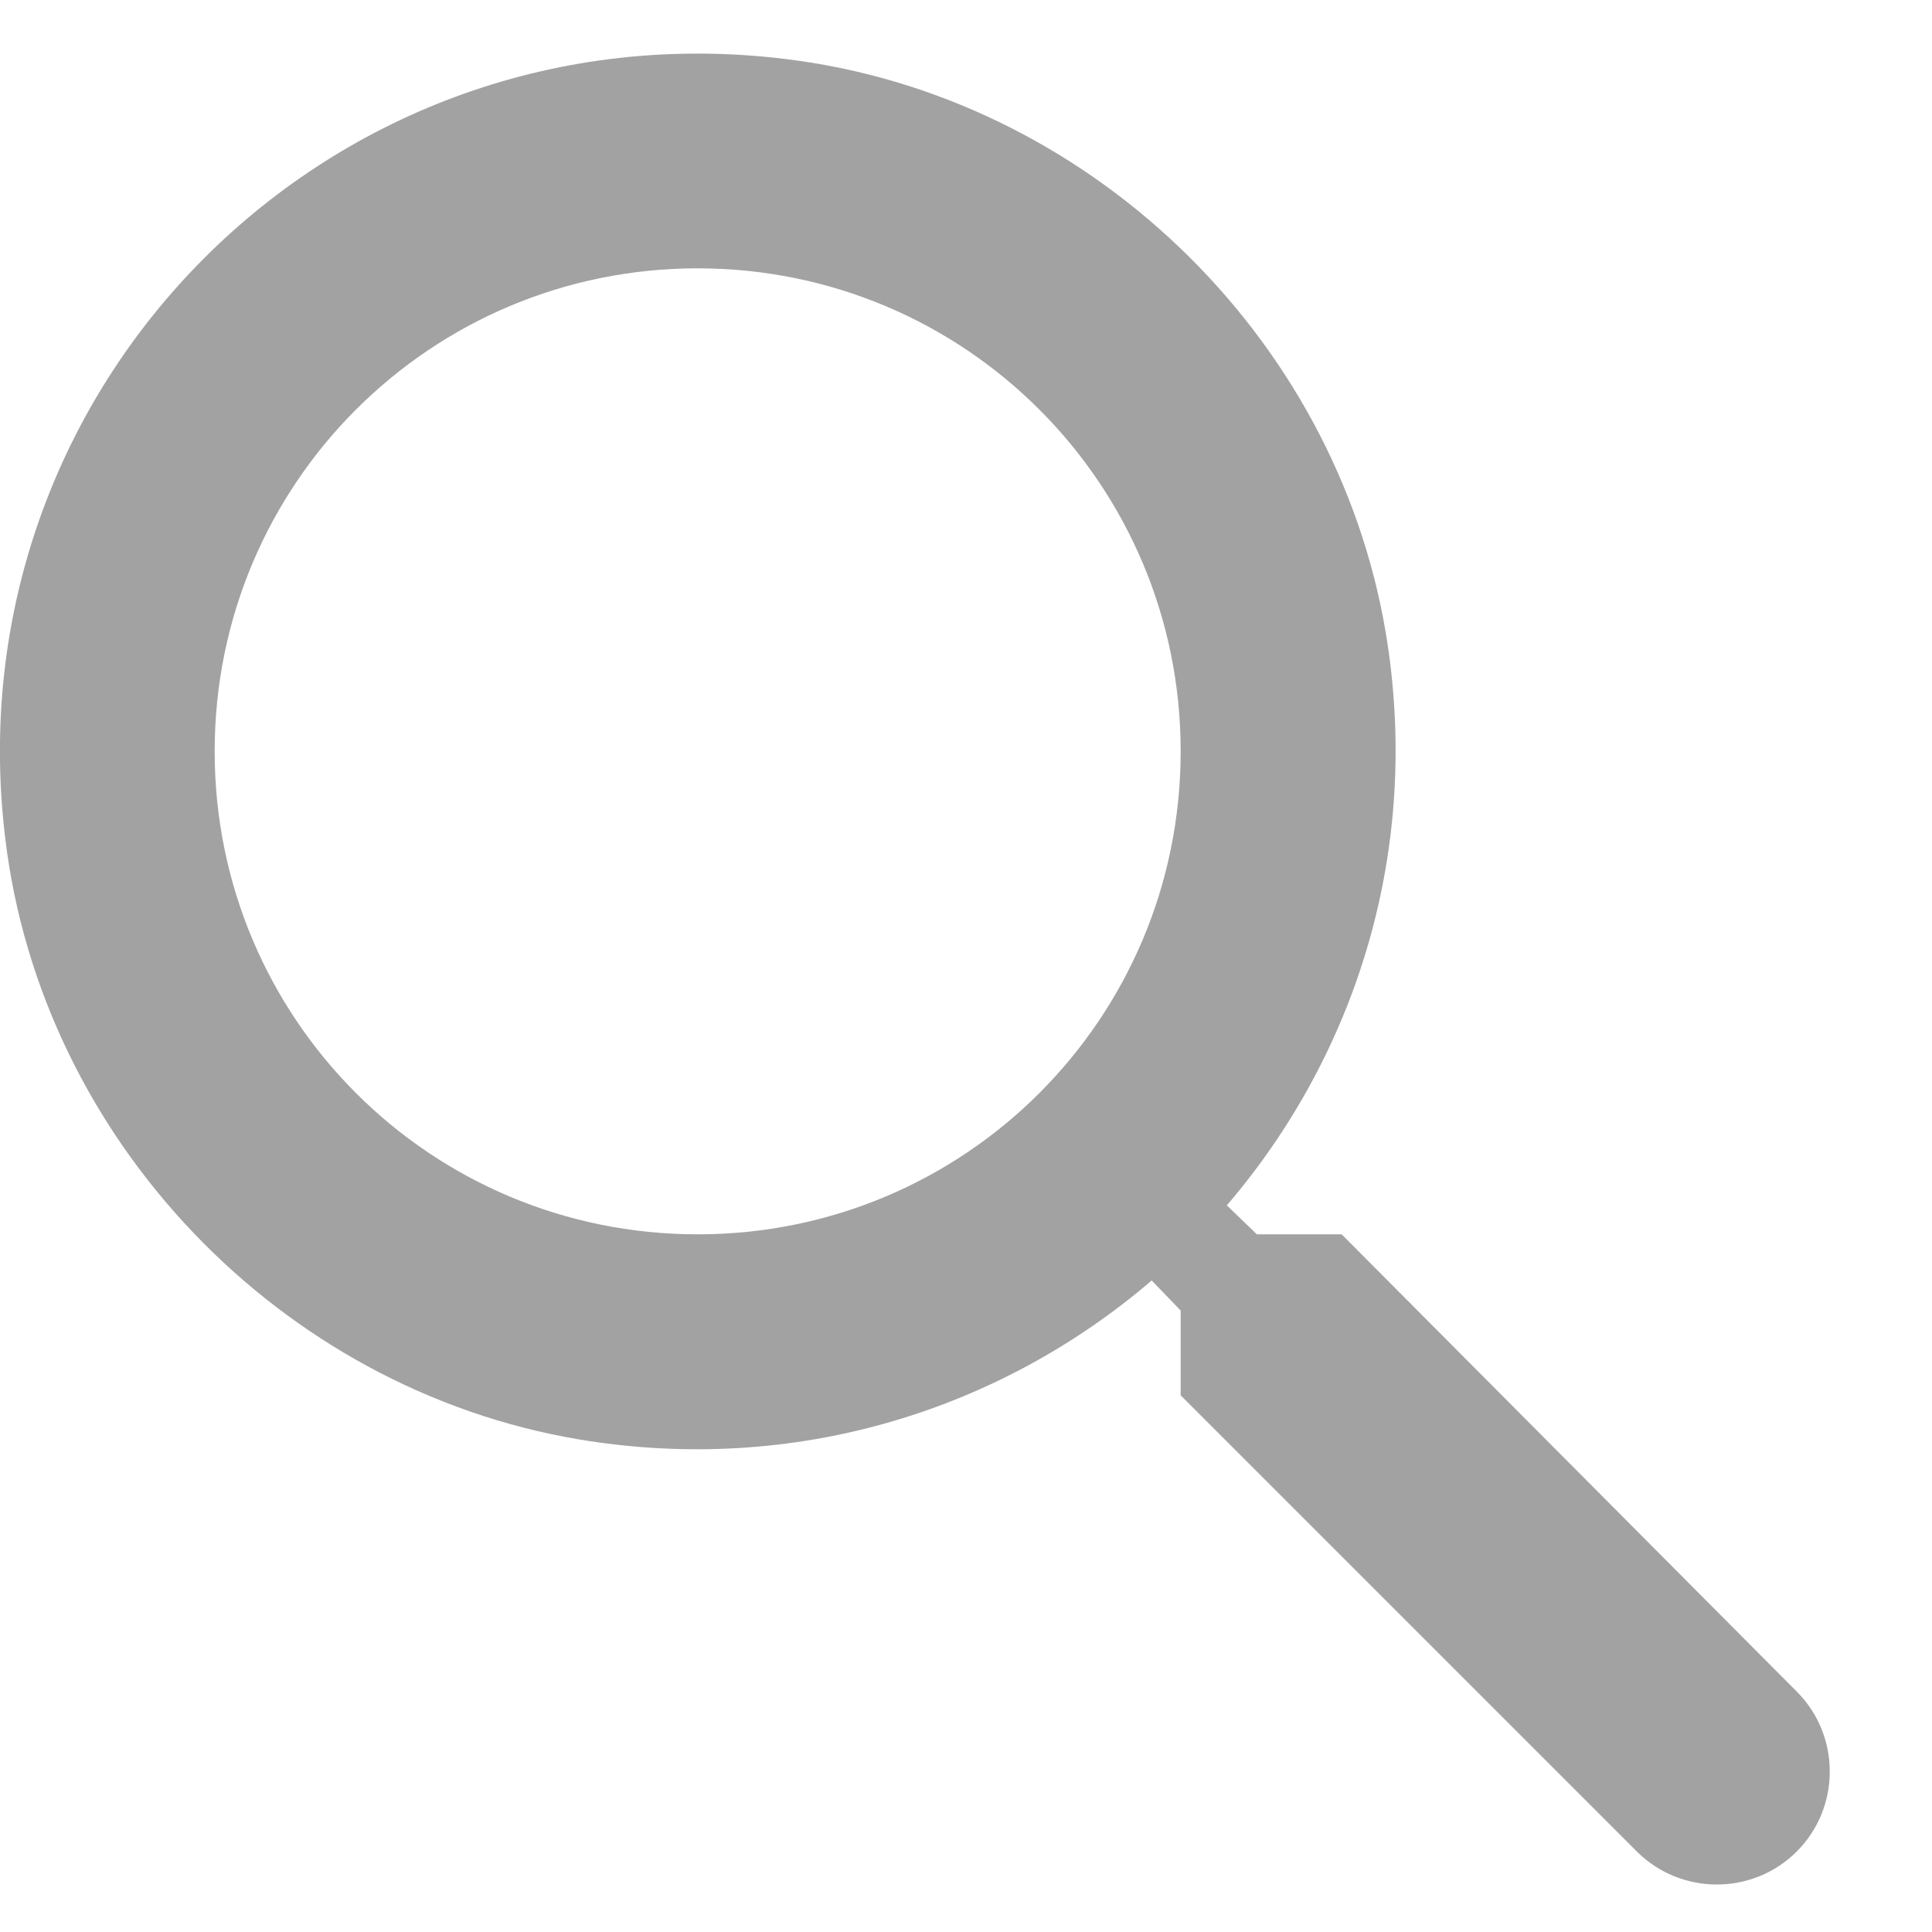
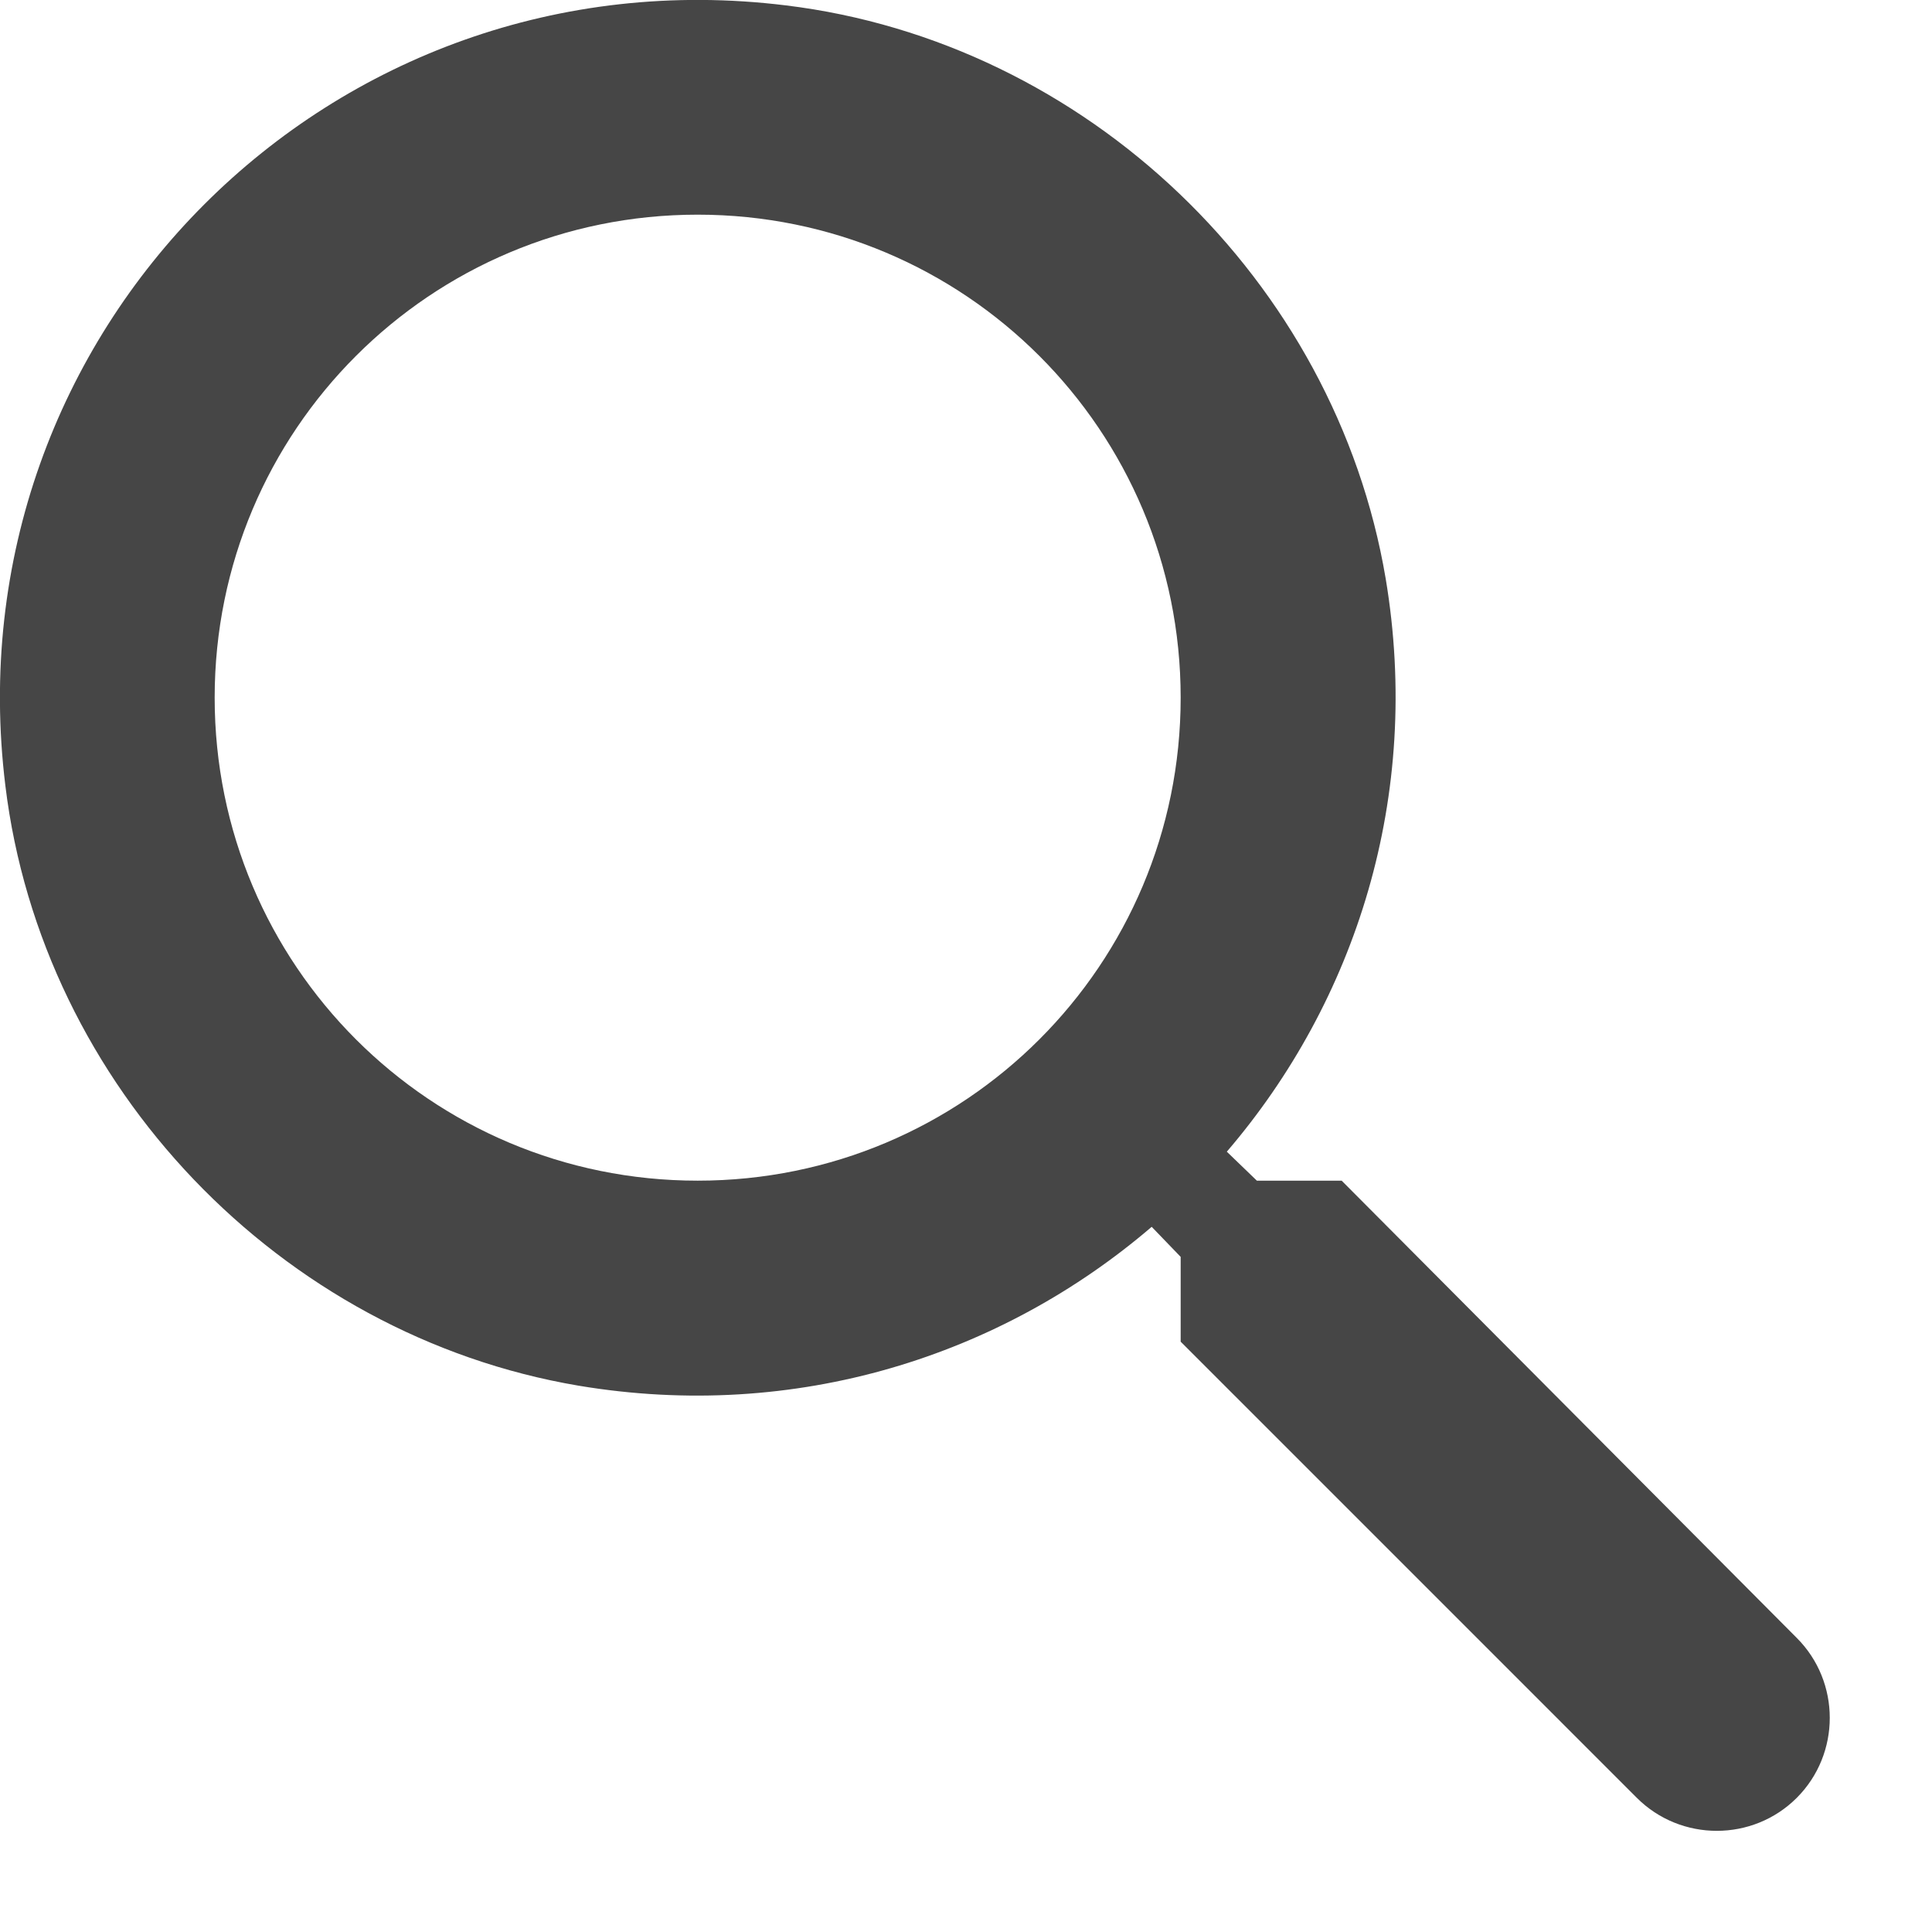
<svg xmlns="http://www.w3.org/2000/svg" width="18" height="18" viewBox="0 0 18 18" fill="none">
-   <path d="M12.5 11.5H11.71L11.43 11.23C12.63 9.83 13.25 7.92 12.91 5.89C12.44 3.11 10.12 0.89 7.32 0.55C3.09 0.03 -0.47 3.59 0.05 7.82C0.39 10.62 2.61 12.94 5.39 13.41C7.42 13.75 9.33 13.13 10.73 11.93L11 12.21V13L15.25 17.25C15.66 17.66 16.33 17.66 16.74 17.25C17.15 16.84 17.15 16.17 16.74 15.76L12.5 11.5ZM6.5 11.5C4.01 11.5 2 9.49 2 7C2 4.51 4.01 2.5 6.5 2.5C8.99 2.5 11 4.51 11 7C11 9.49 8.99 11.5 6.5 11.5Z" fill="#A2A2A2" />
+   <path d="M12.5 11H11.71L11.43 10.73C12.63 9.33 13.25 7.42 12.91 5.39C12.44 2.61 10.12 0.39 7.32 0.05C3.09 -0.47 -0.47 3.09 0.05 7.32C0.39 10.12 2.61 12.44 5.39 12.91C7.42 13.25 9.33 12.63 10.73 11.43L11 11.71V12.5L15.25 16.75C15.66 17.16 16.33 17.16 16.74 16.75C17.15 16.34 17.15 15.67 16.74 15.26L12.5 11ZM6.5 11C4.01 11 2 8.99 2 6.5C2 4.01 4.01 2 6.5 2C8.99 2 11 4.01 11 6.5C11 8.99 8.99 11 6.5 11Z" fill="#464646" />
</svg>
